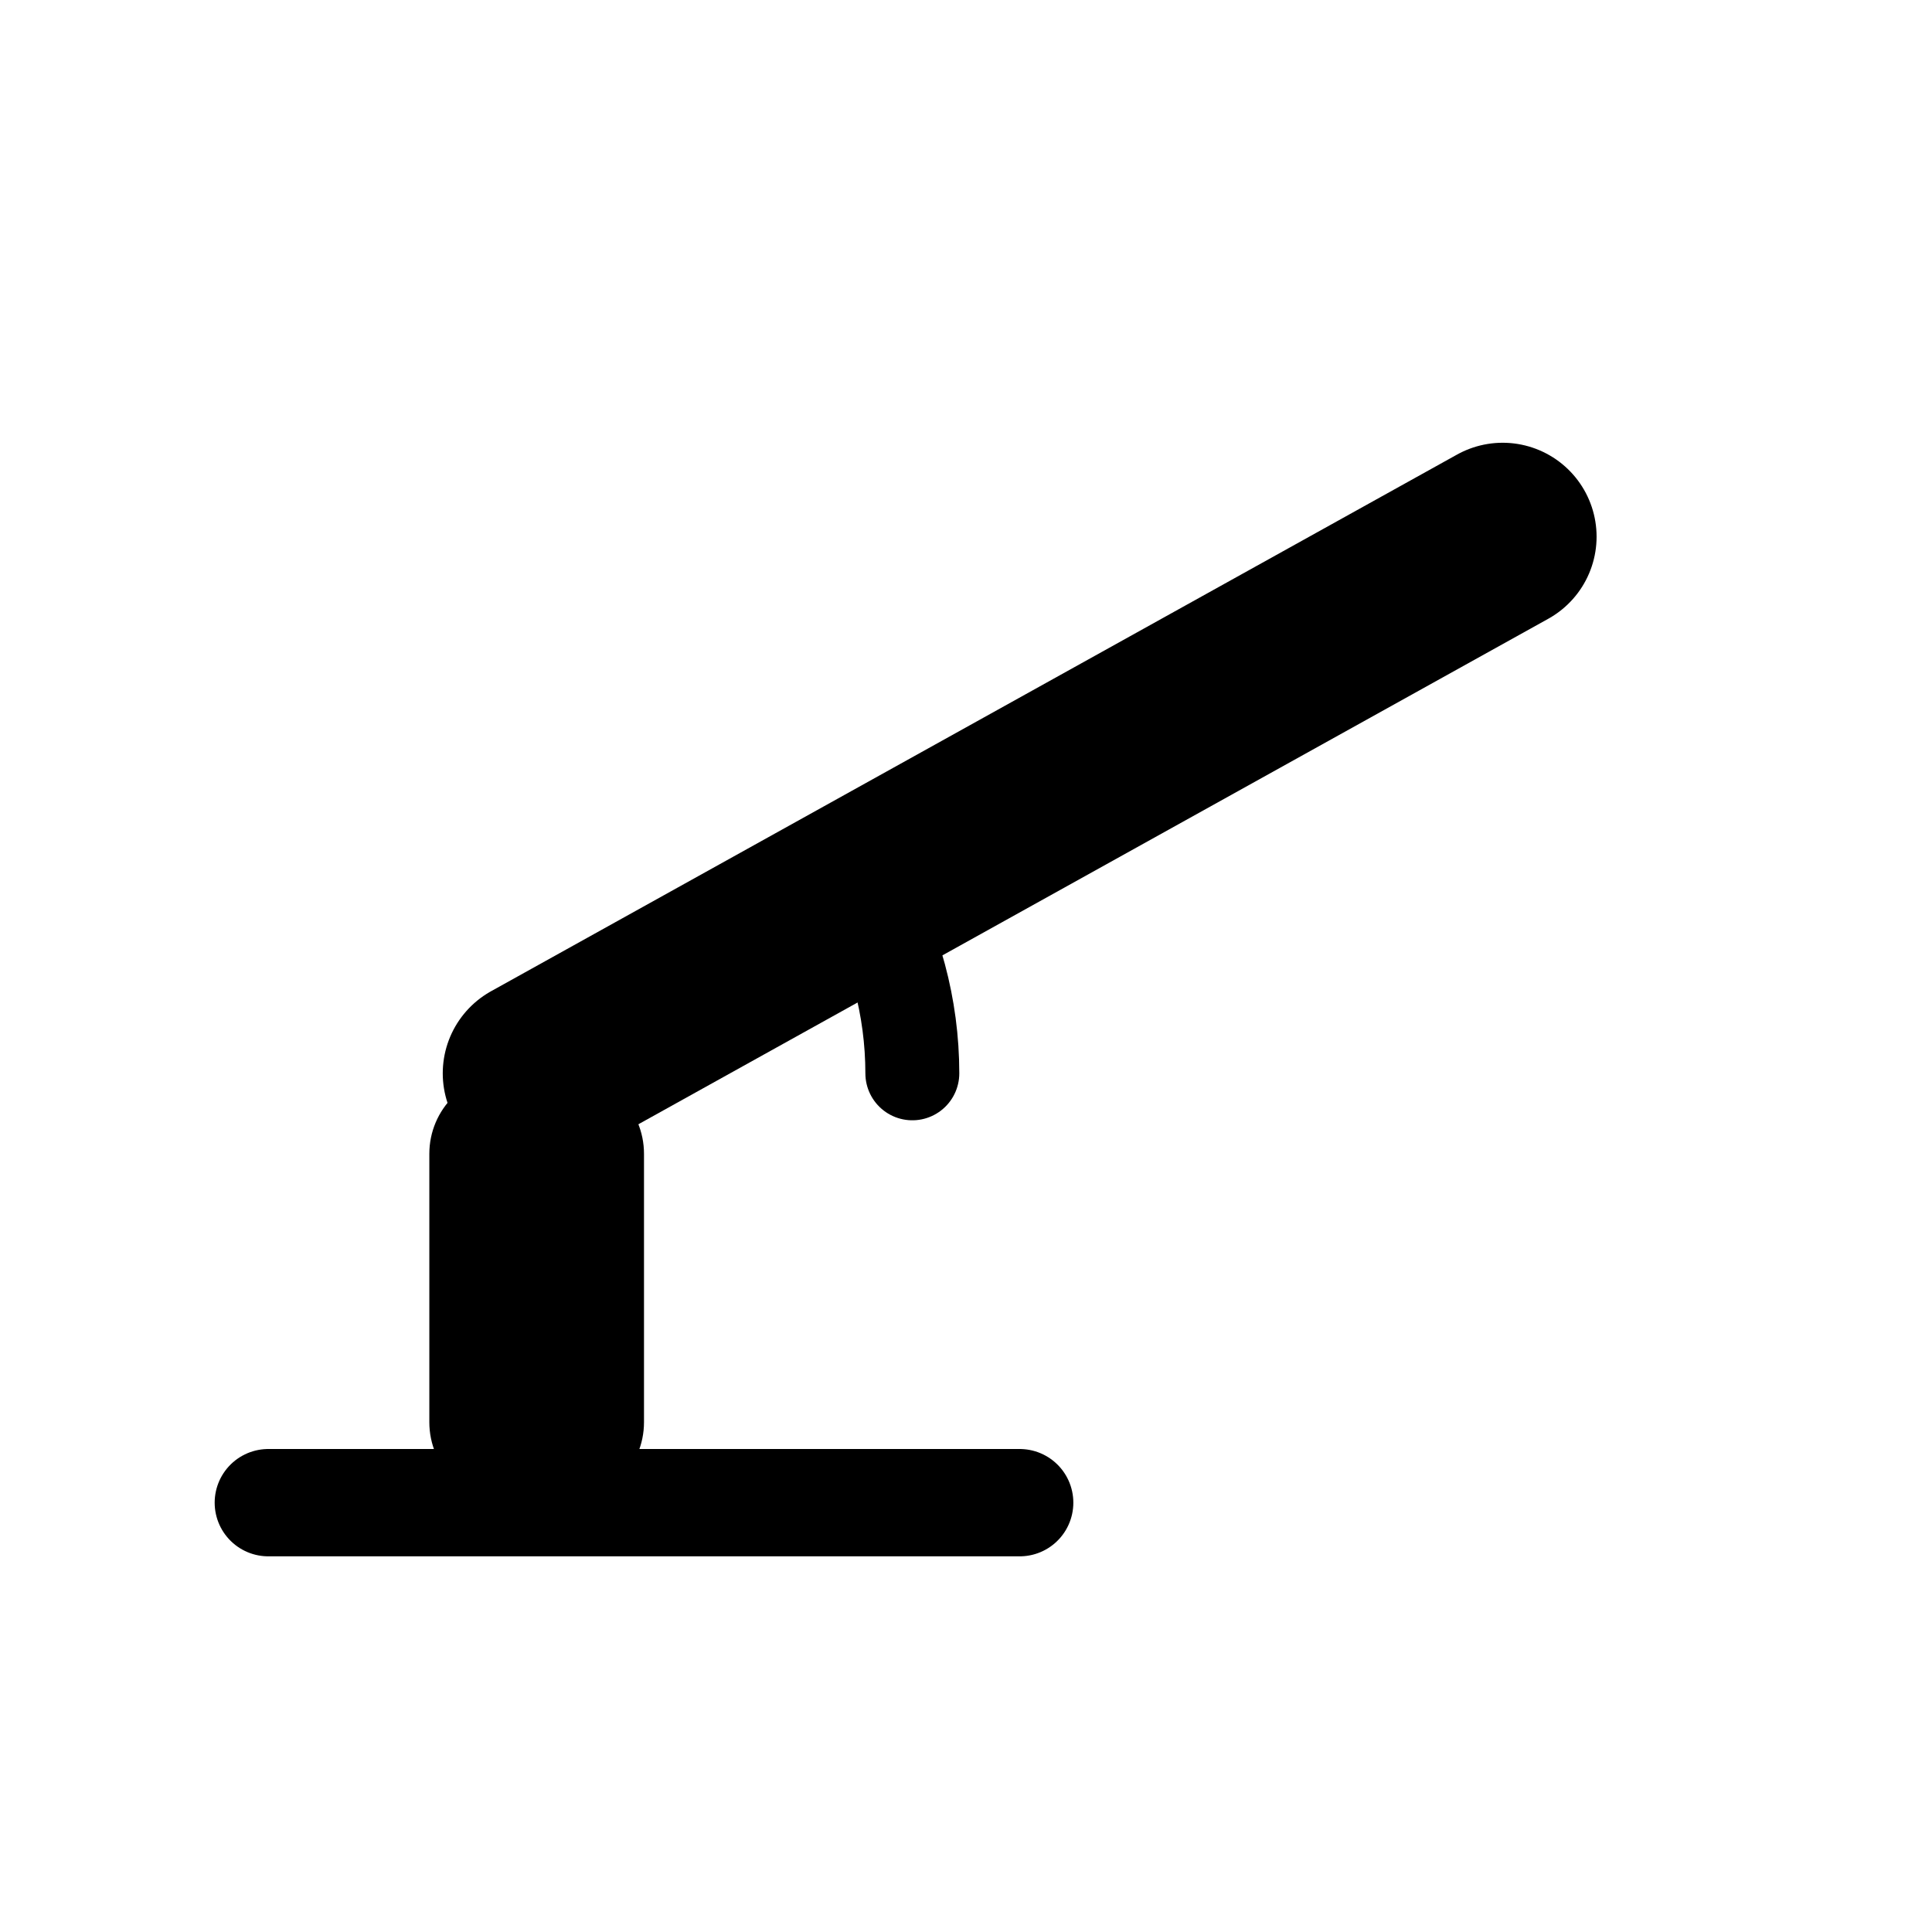
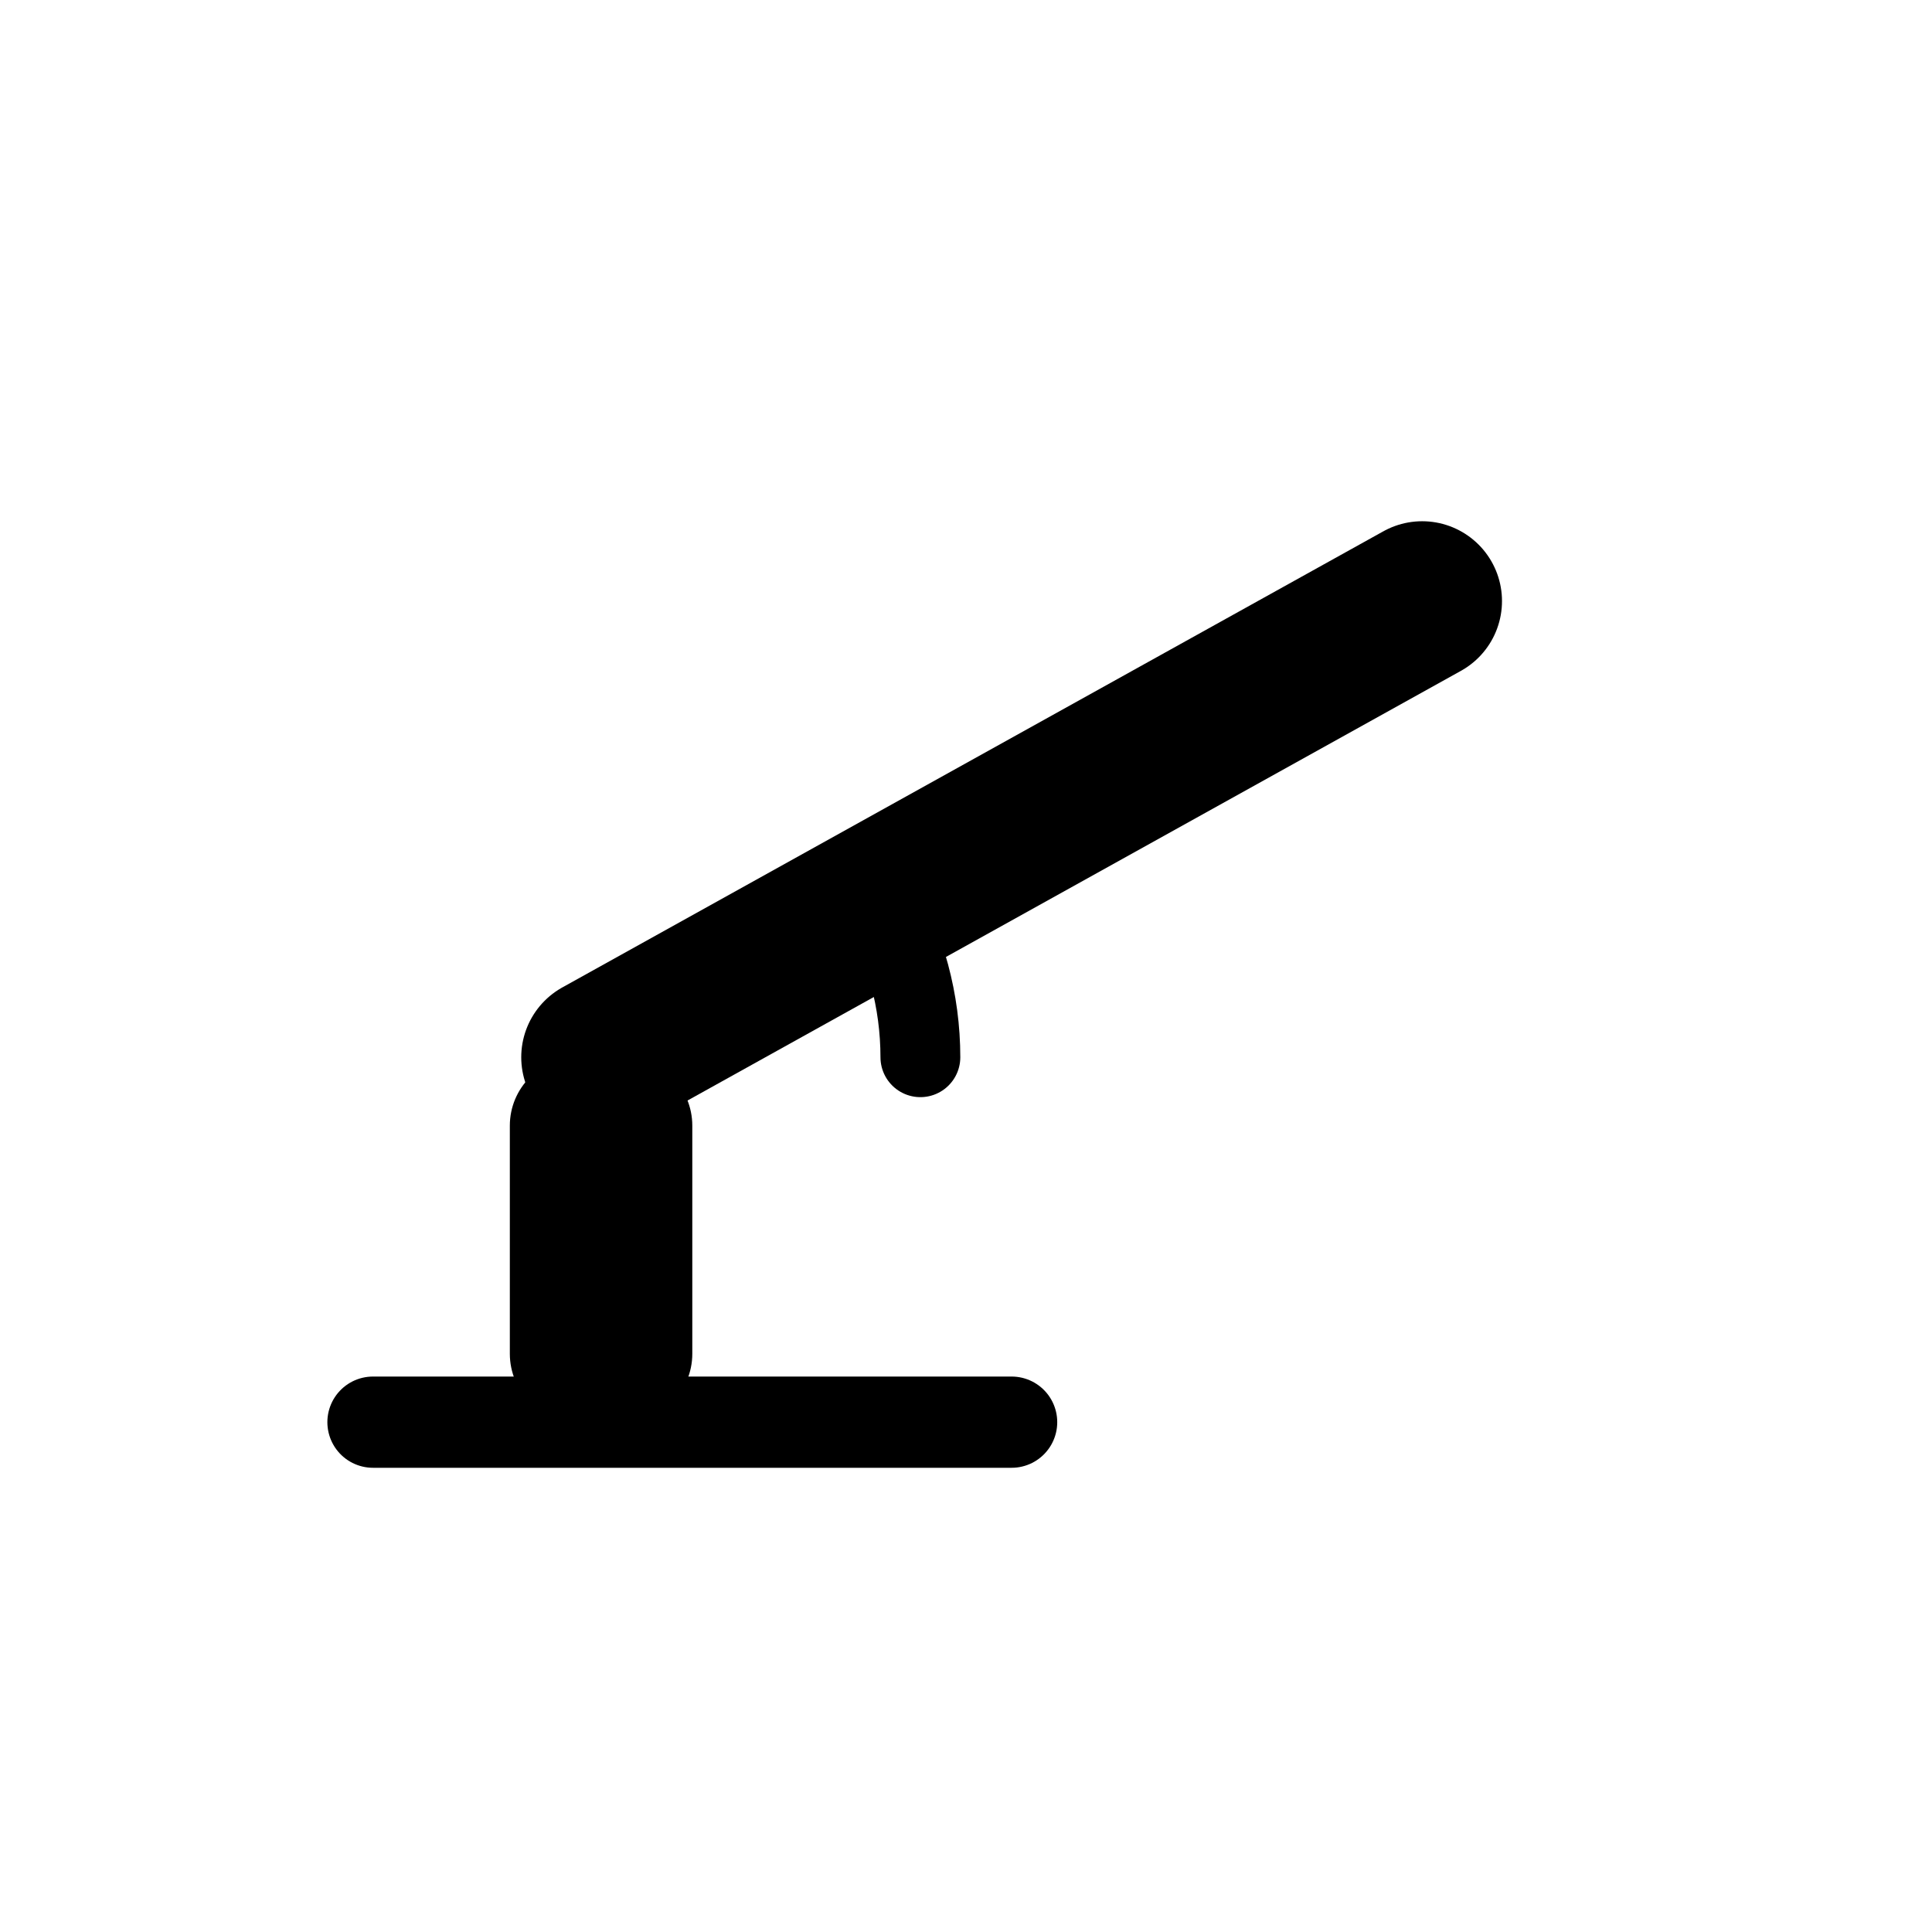
<svg xmlns="http://www.w3.org/2000/svg" viewBox="0 0 36 36" fill="none">
-   <path d="M5 28L19 28" stroke="currentColor" stroke-width="2" stroke-linecap="round" />
-   <path d="M9.5 20H10.5C11.328 20 12 20.672 12 21.5V26.5C12 27.328 11.328 28 10.5 28H9.5C8.672 28 8 27.328 8 26.5V21.5C8 20.672 8.672 20 9.5 20Z" fill="currentColor" />
-   <path d="M10 20L28 10" stroke="currentColor" stroke-width="3.5" stroke-linecap="round" />
-   <path d="M17 20A7 7 0 0 0 16.06 16.5" stroke="currentColor" stroke-width="1.75" stroke-linecap="round" />
+   <g transform="translate(18 18) scale(0.85) translate(-18 -18)">
+     <path d="M5 28L19 28" stroke="currentColor" stroke-width="2" stroke-linecap="round" />
+     <path d="M9.5 20H10.5C11.328 20 12 20.672 12 21.5V26.5C12 27.328 11.328 28 10.5 28H9.5C8.672 28 8 27.328 8 26.5V21.5C8 20.672 8.672 20 9.5 20Z" fill="currentColor" />
+     <path d="M10 20L28 10" stroke="currentColor" stroke-width="3.5" stroke-linecap="round" />
+     <path d="M17 20A7 7 0 0 0 16.06 16.5" stroke="currentColor" stroke-width="1.75" stroke-linecap="round" />
+   </g>
</svg>
